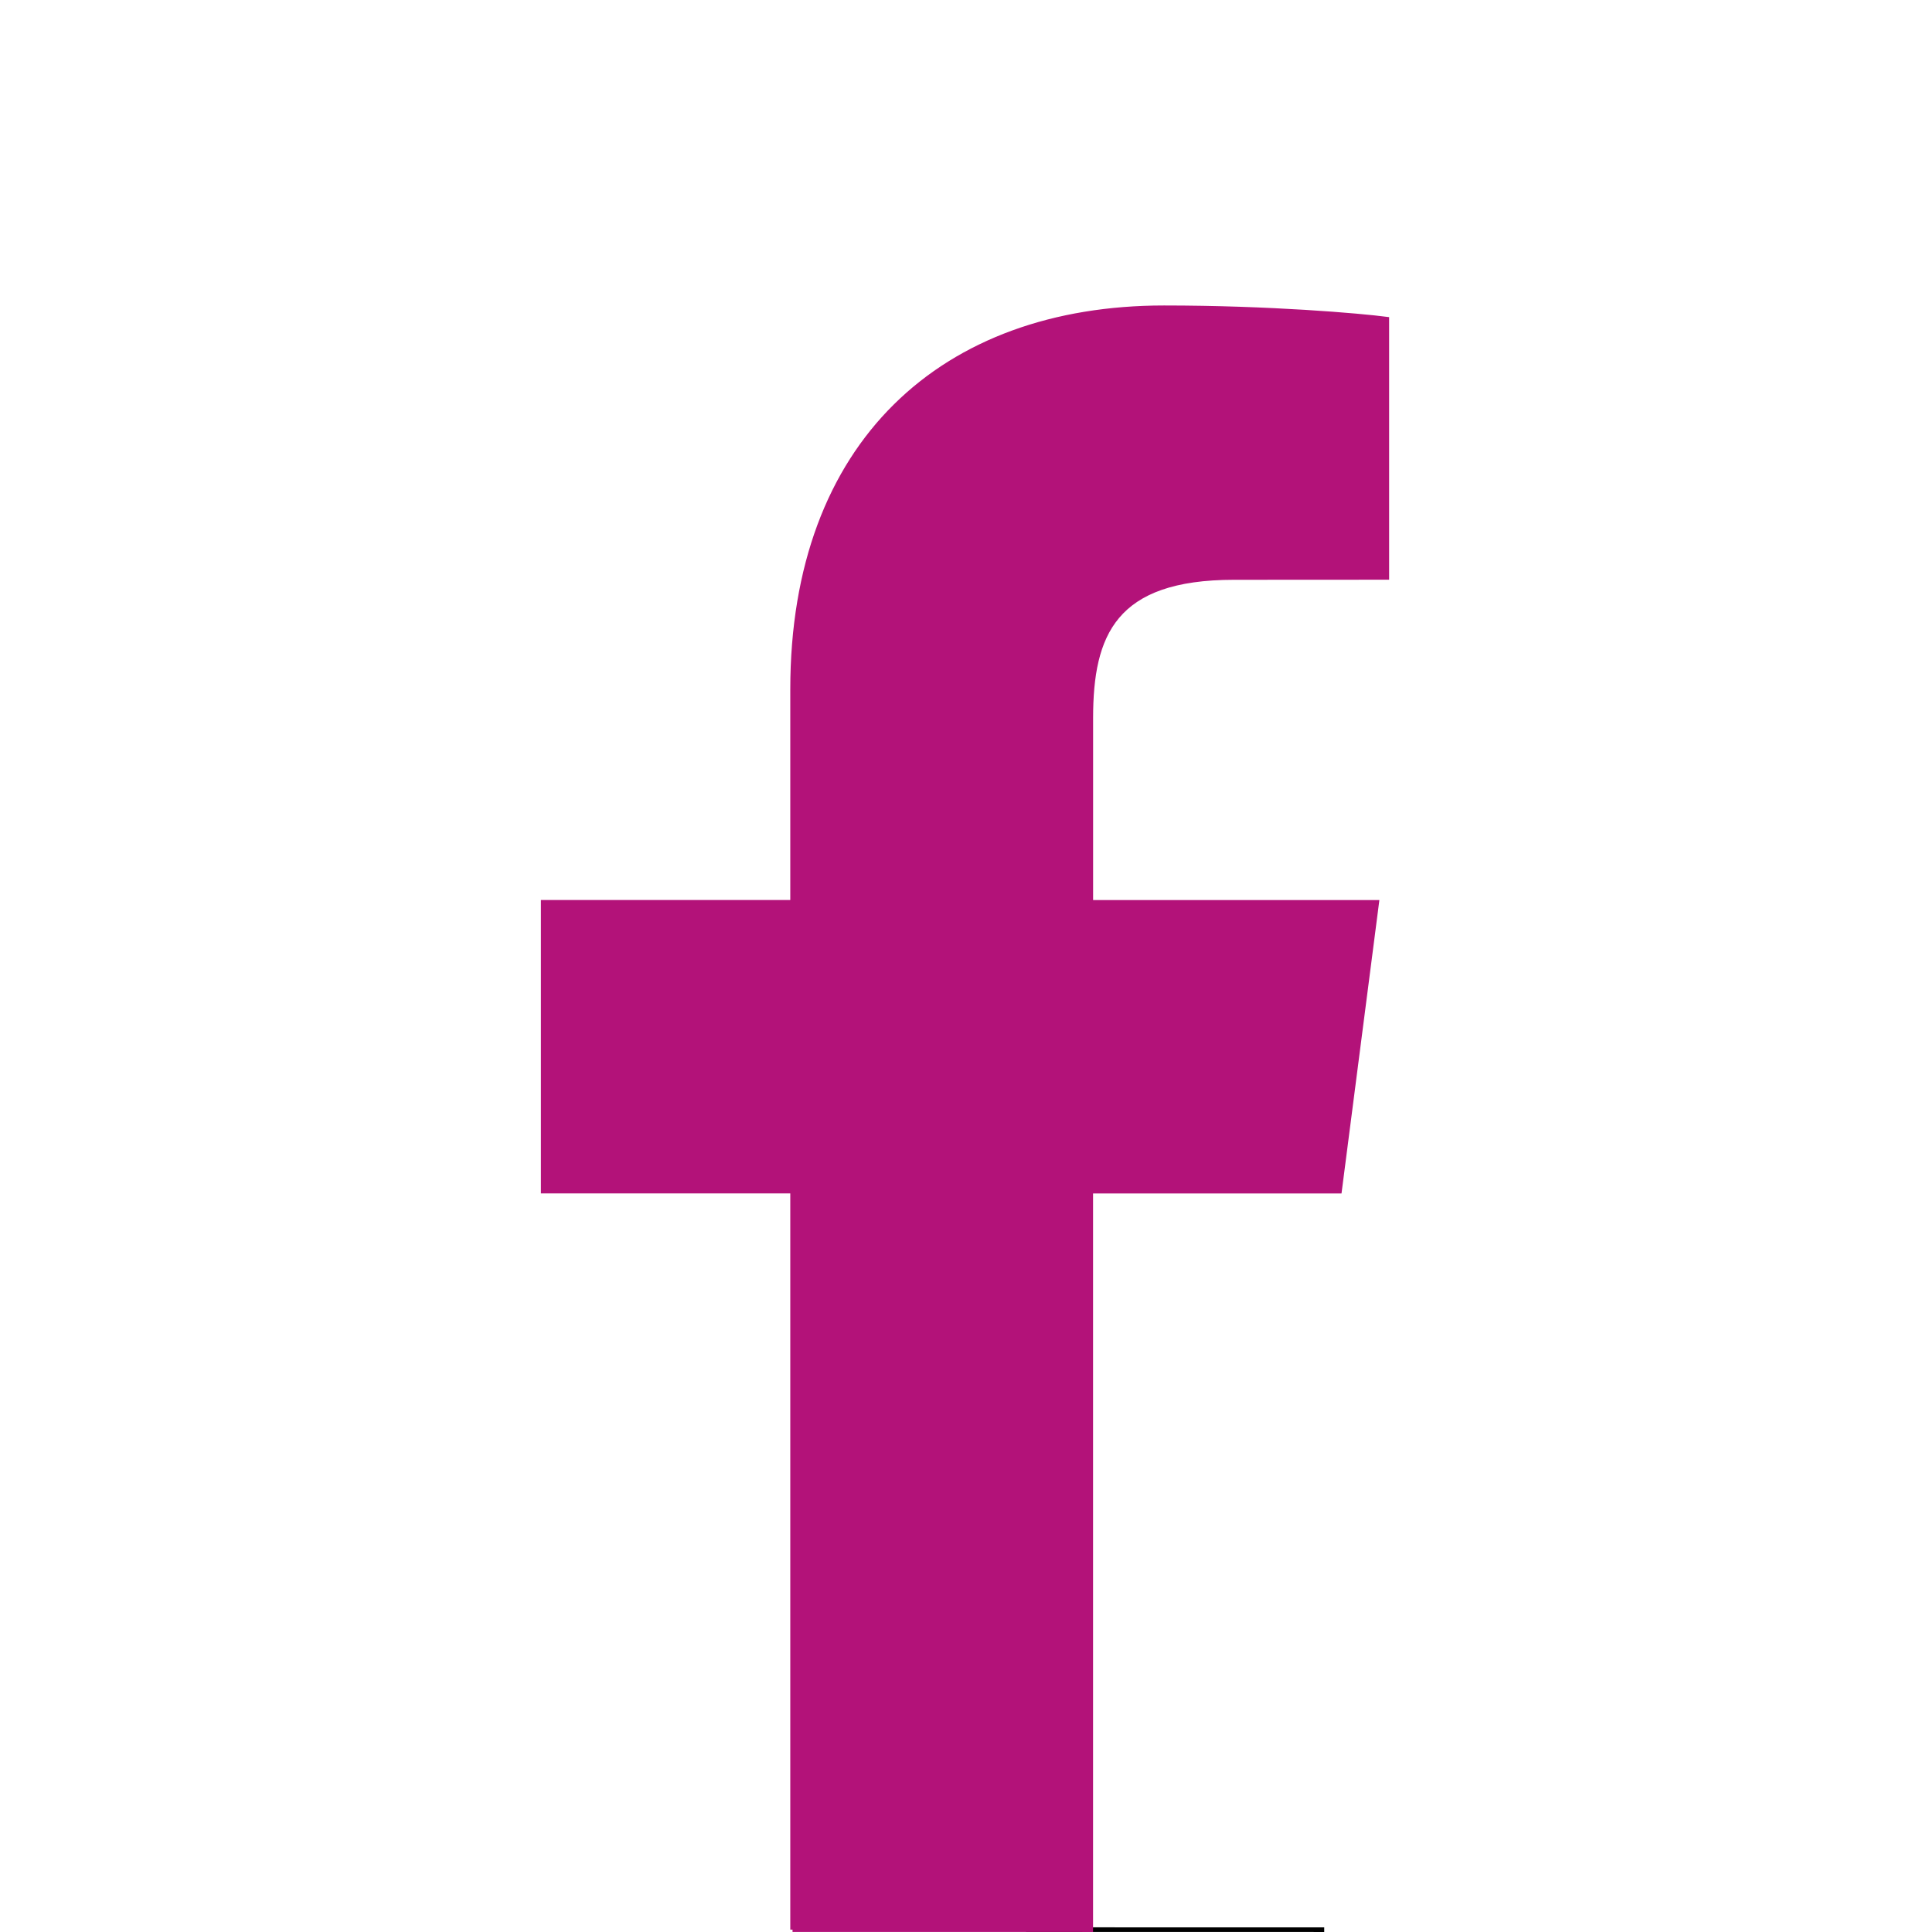
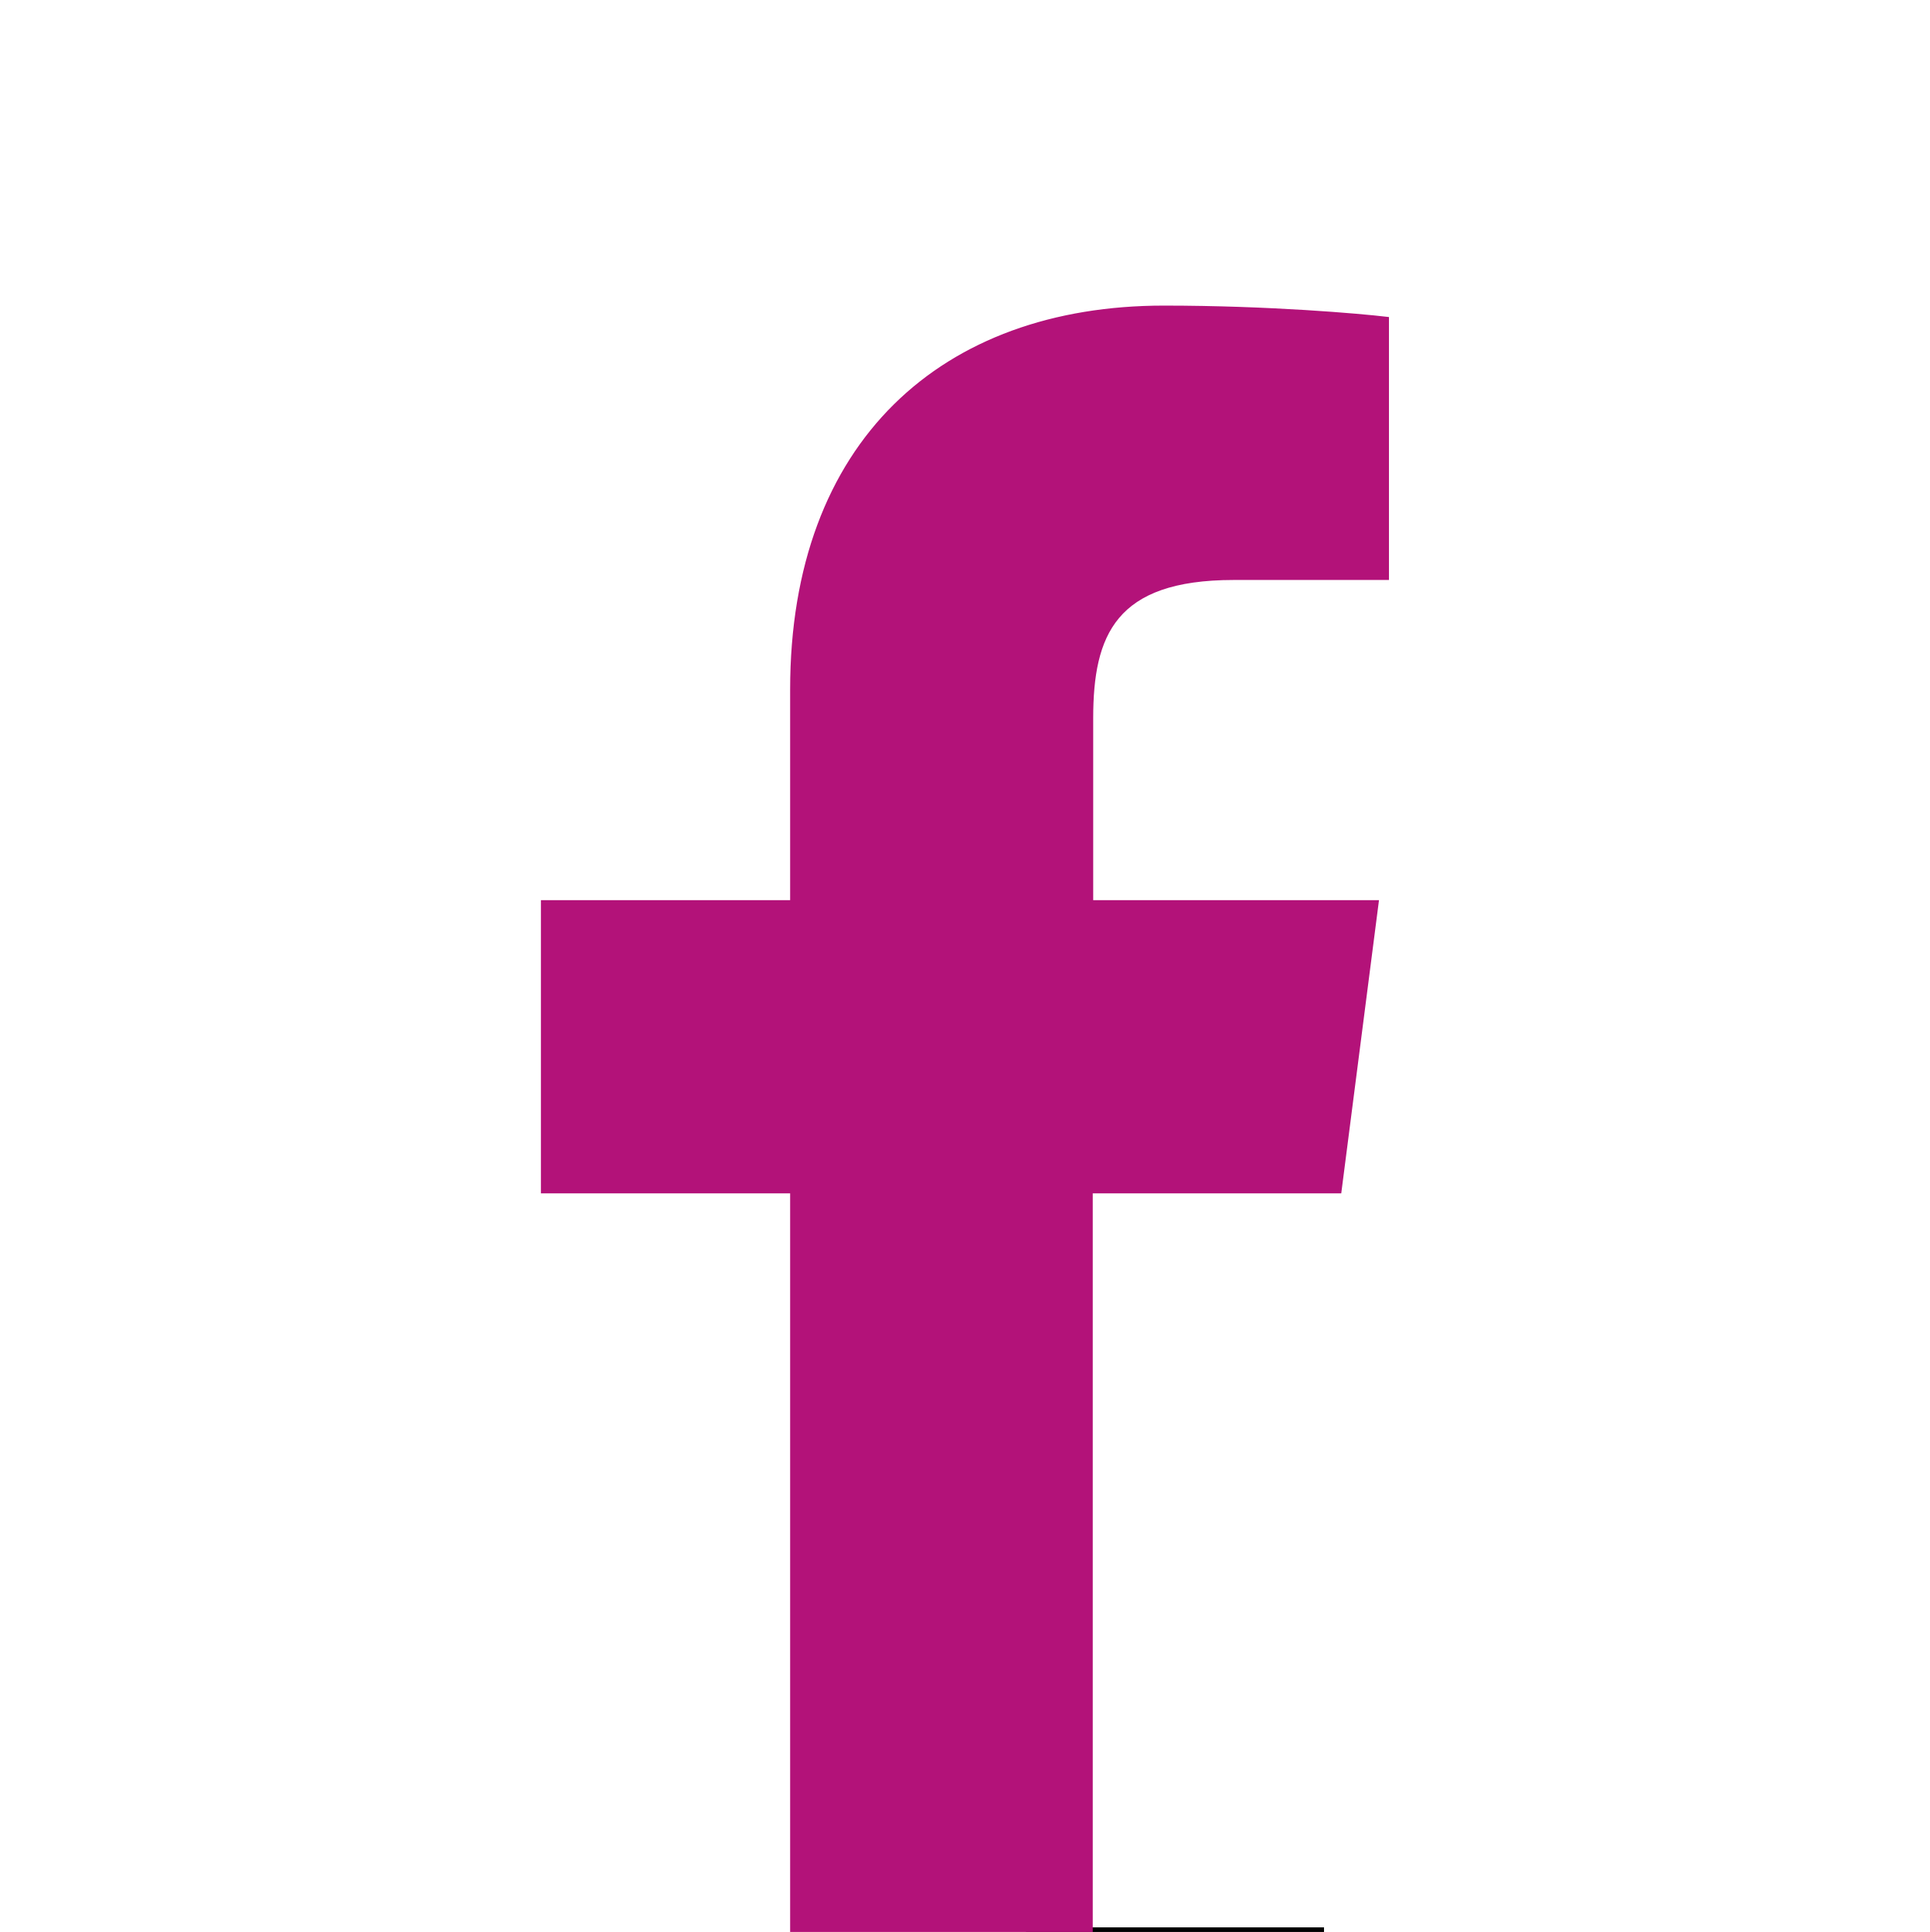
- <svg xmlns="http://www.w3.org/2000/svg" xml:space="preserve" width="83.341mm" height="83.442mm" version="1.1" style="shape-rendering:geometricPrecision; text-rendering:geometricPrecision; image-rendering:optimizeQuality; fill-rule:evenodd; clip-rule:evenodd" viewBox="0 0 4312.7 4318">
-   <defs>
-     <style type="text/css">
-    
-     .str0 {stroke:black;stroke-width:10.3;stroke-miterlimit:22.926}
-     .str1 {stroke:#B31279;stroke-width:10.3;stroke-miterlimit:22.926}
-     .fil1 {fill:none}
-     .fil0 {fill:none;fill-rule:nonzero}
-     .fil2 {fill:#B31279}
-    
-   </style>
-   </defs>
-   <g id="Camada_x0020_1">
-     <g id="_2140911735200">
-       <path class="fil0" d="M4312.7 3575.9c0,407 -330,736.9 -736.9,736.9l-616.6 0 0 -1650.6 555.8 0 83.3 -645.4 -639 0 0 -412c0,-186.9 51.8,-314.1 319.8,-314.1l341.7 -0.2 0 -577.2c-59.2,-7.8 -261.9,-25.4 -498,-25.4 -492.6,0 -829.9,300.7 -829.9,852.9l0 475.9 -557.2 0 0 645.4 557.2 0 0 1650.6 -1555.8 0c-407.1,0 -736.9,-329.9 -736.9,-736.9l0 -2838.8c0,-407 330,-736.9 736.9,-736.9l2838.8 0c407,0 736.9,330 736.9,736.9l0 2838.8 -0.1 0.1z" />
-       <line class="fil1 str0" x1="2292.7" y1="4312.7" x2="2959.1" y2="4312.8" />
-       <path class="fil2 str1" d="M1771 4312.7l666.4 0.1 0 -1650.6 555.8 0 83.3 -645.4 -639 0 0 -412c0,-186.9 51.8,-314.1 319.8,-314.1l341.7 -0.2 0 -577.2c-59.2,-7.8 -261.9,-25.4 -498,-25.4 -492.6,0 -829.9,300.7 -829.9,852.9l0 475.9 -557.2 0 0 645.4 557.2 0 0 1650.6z" />
-     </g>
-   </g>
+ <svg xmlns="http://www.w3.org/2000/svg" width="315" height="315.4" fill-rule="evenodd" clip-rule="evenodd" image-rendering="optimizeQuality" shape-rendering="geometricPrecision" text-rendering="geometricPrecision" viewBox="0 0 4313 4318">
+   <path fill="none" d="M4313 3576c0 407-330 737-737 737h-617V2662h556l83-645h-639v-412c0-187 52-314 320-314h342V713c-59-7-262-25-498-25-493 0-830 301-830 853v476h-557v645h557v1651H737A737 737 0 010 3576V737C0 330 330 0 737 0h2839c407 0 737 330 737 737v2839z" />
+   <path fill="none" stroke="#000" stroke-miterlimit="22.9" stroke-width="10.3" d="M2293 4313h666" />
+   <path fill="#b31279" stroke="#b31279" stroke-miterlimit="22.9" stroke-width="10.3" d="M1771 4313h666V2662h556l83-645h-638v-412c0-187 51-314 319-314h342V713c-59-7-262-25-498-25-493 0-830 301-830 853v476h-557v645h557v1651z" />
</svg>
